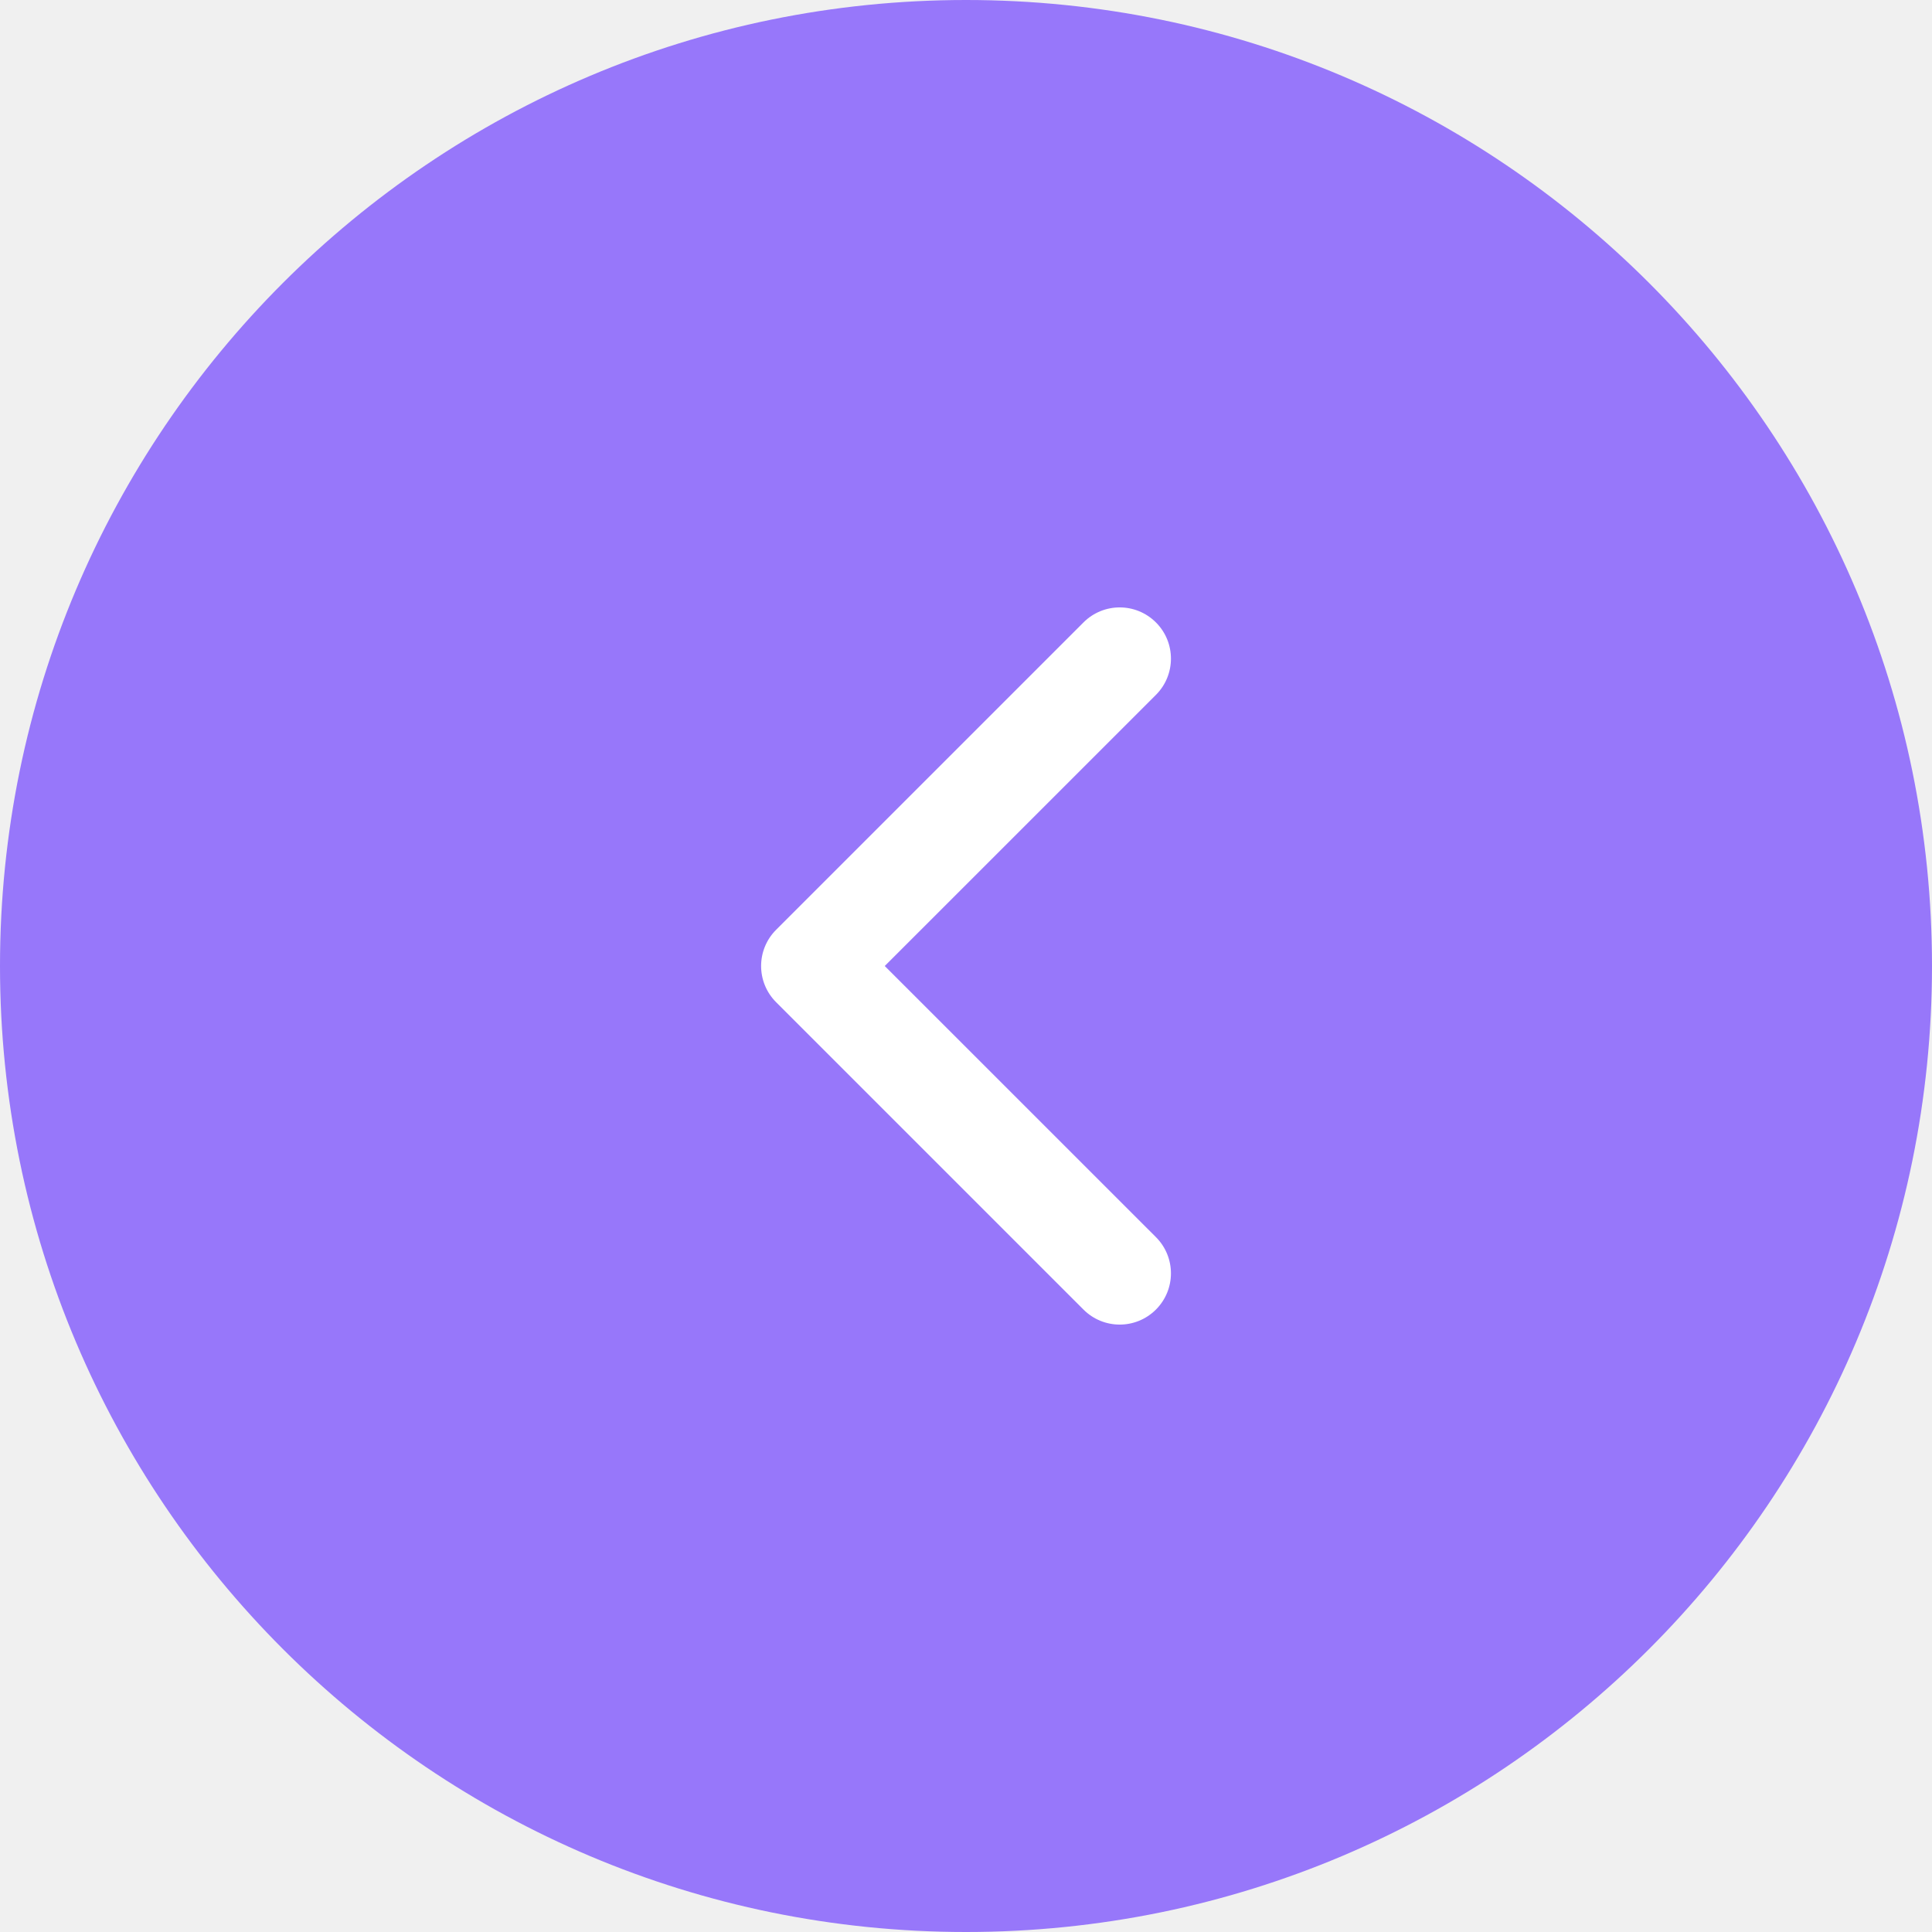
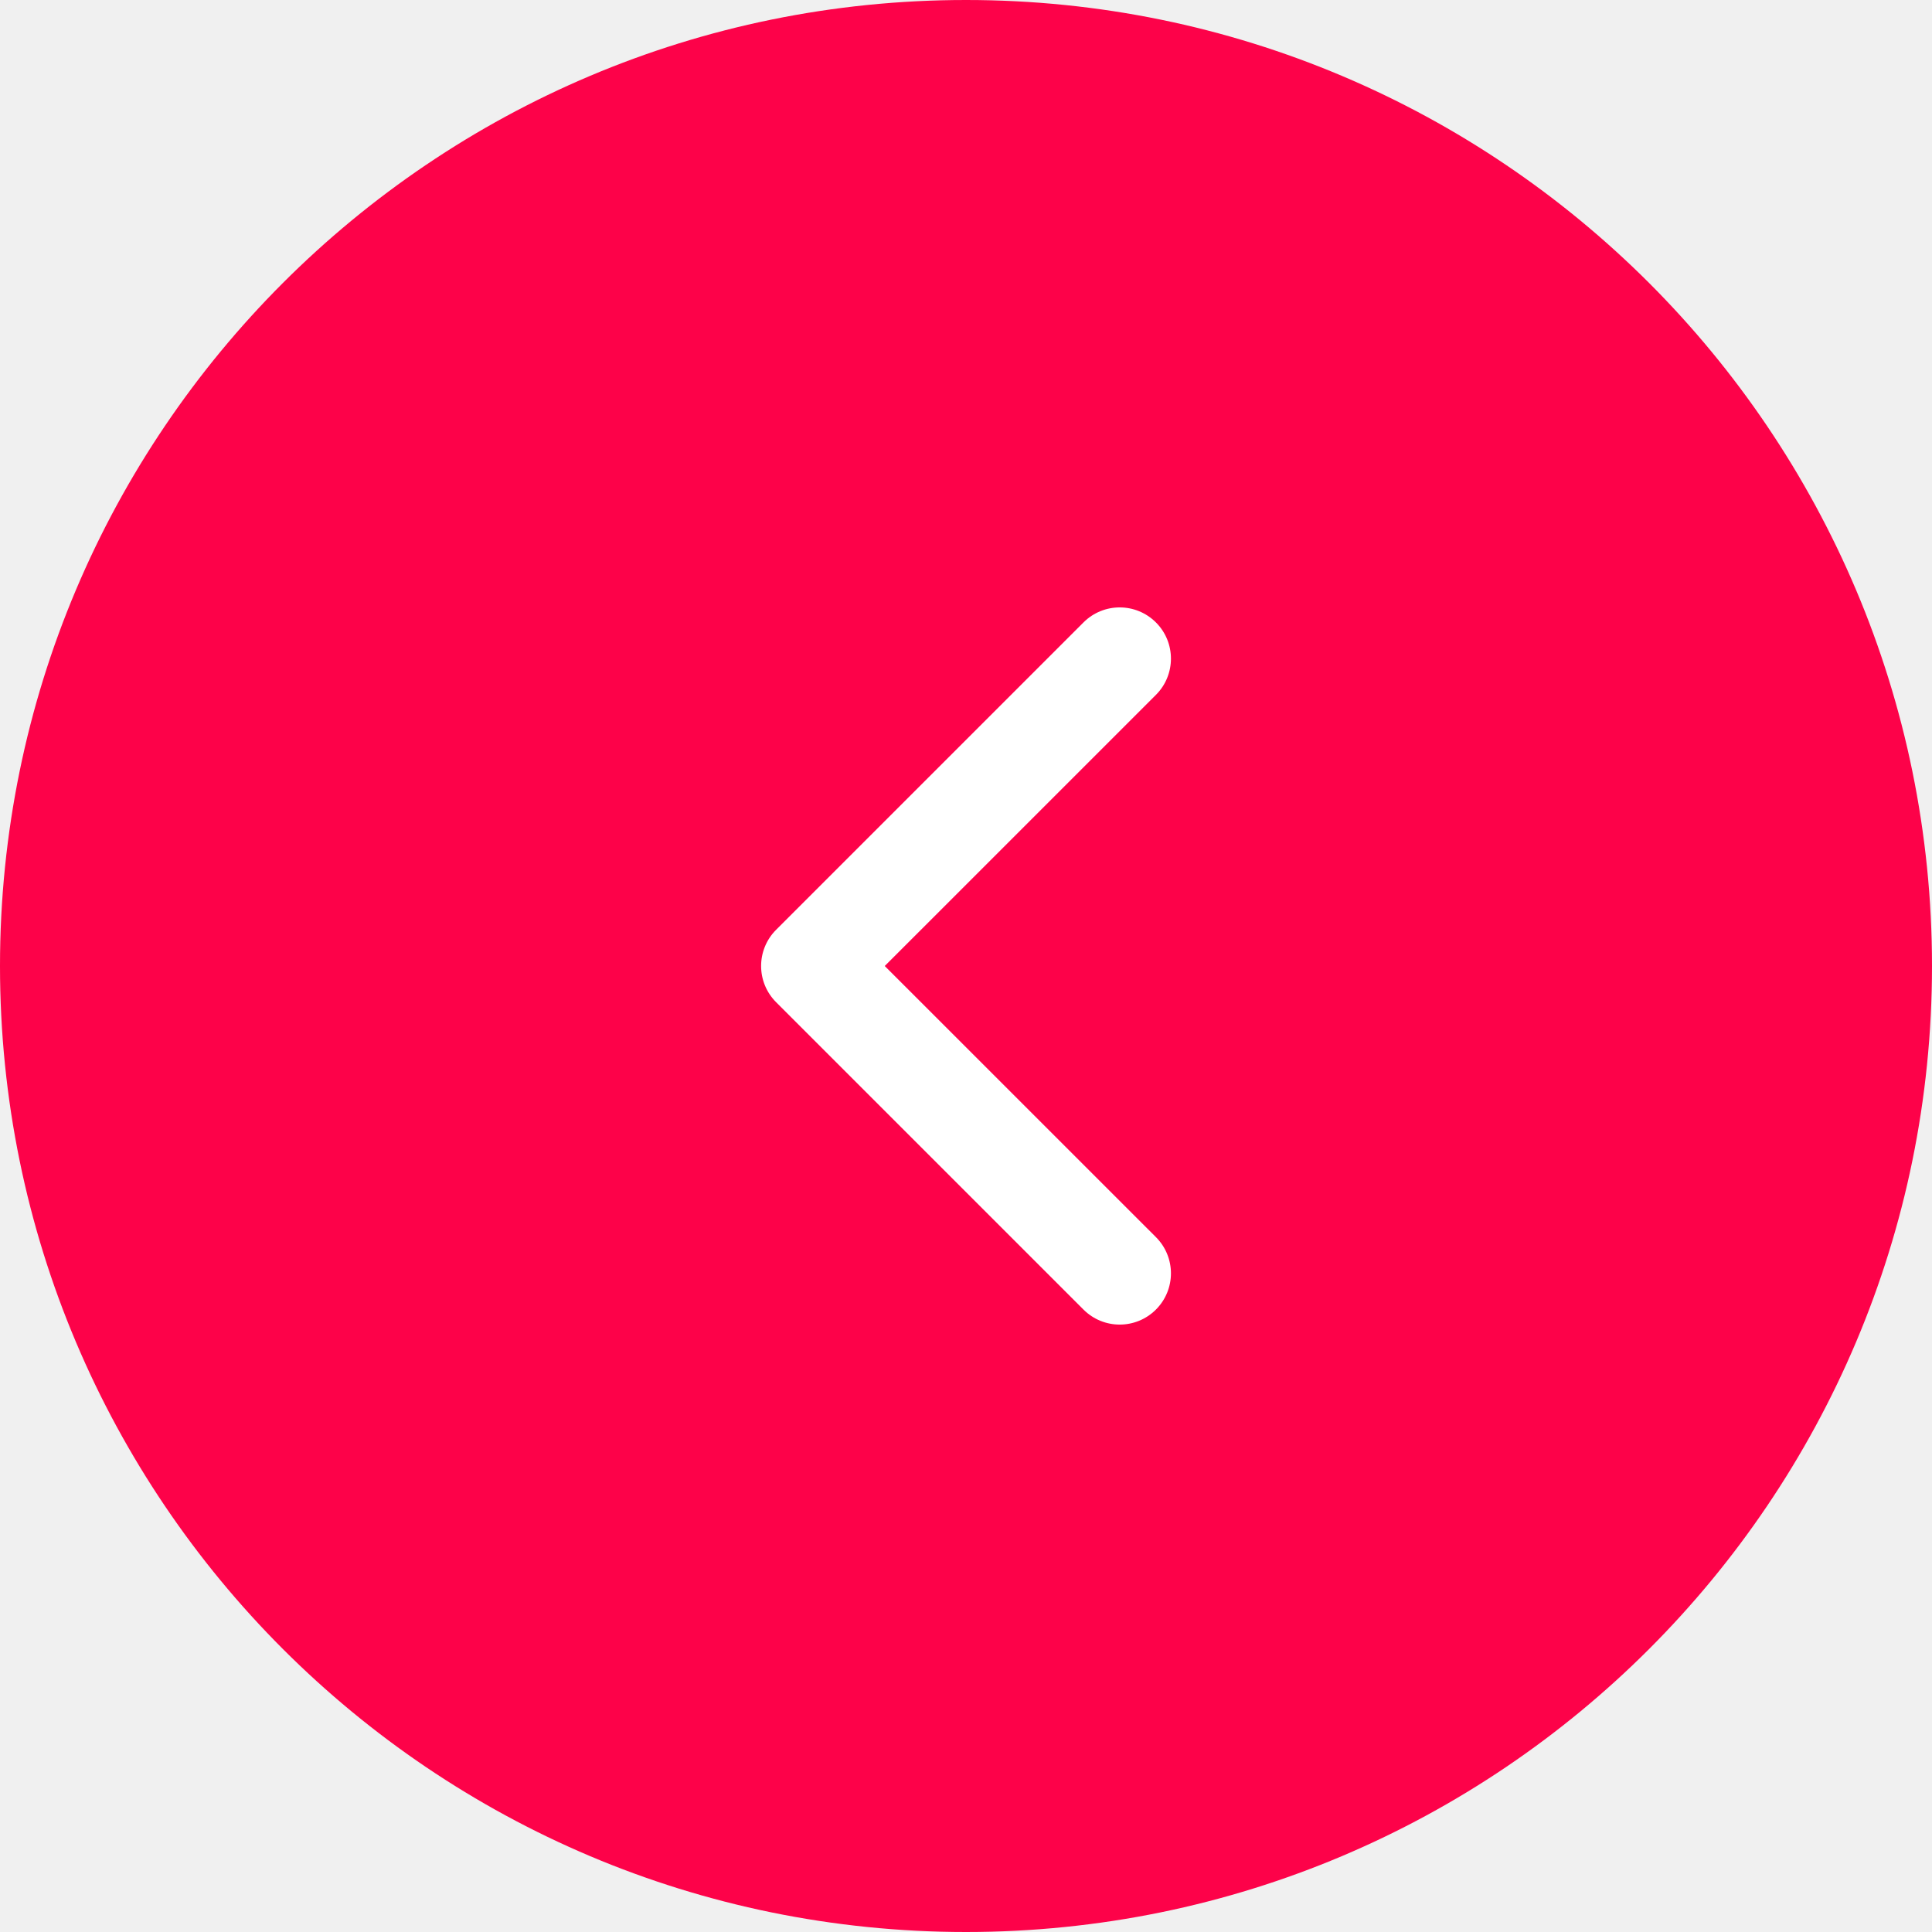
<svg xmlns="http://www.w3.org/2000/svg" width="36" height="36" viewBox="0 0 36 36" fill="none">
-   <rect x="36" y="36" width="36" height="36" rx="18" transform="rotate(-180 36 36)" fill="#9777FA" />
+   <rect x="36" y="36" width="36" height="36" rx="18" transform="rotate(-180 36 36)" fill="#fd0249" />
  <path fill-rule="evenodd" clip-rule="evenodd" d="M20.189 24.402C20.562 24.775 21.166 24.775 21.539 24.402C21.912 24.029 21.912 23.425 21.539 23.052L16.486 18L21.539 12.948C21.912 12.575 21.912 11.97 21.539 11.598C21.166 11.225 20.562 11.225 20.189 11.598L14.462 17.325C14.089 17.698 14.089 18.302 14.462 18.675L20.189 24.402Z" fill="white" />
</svg>
